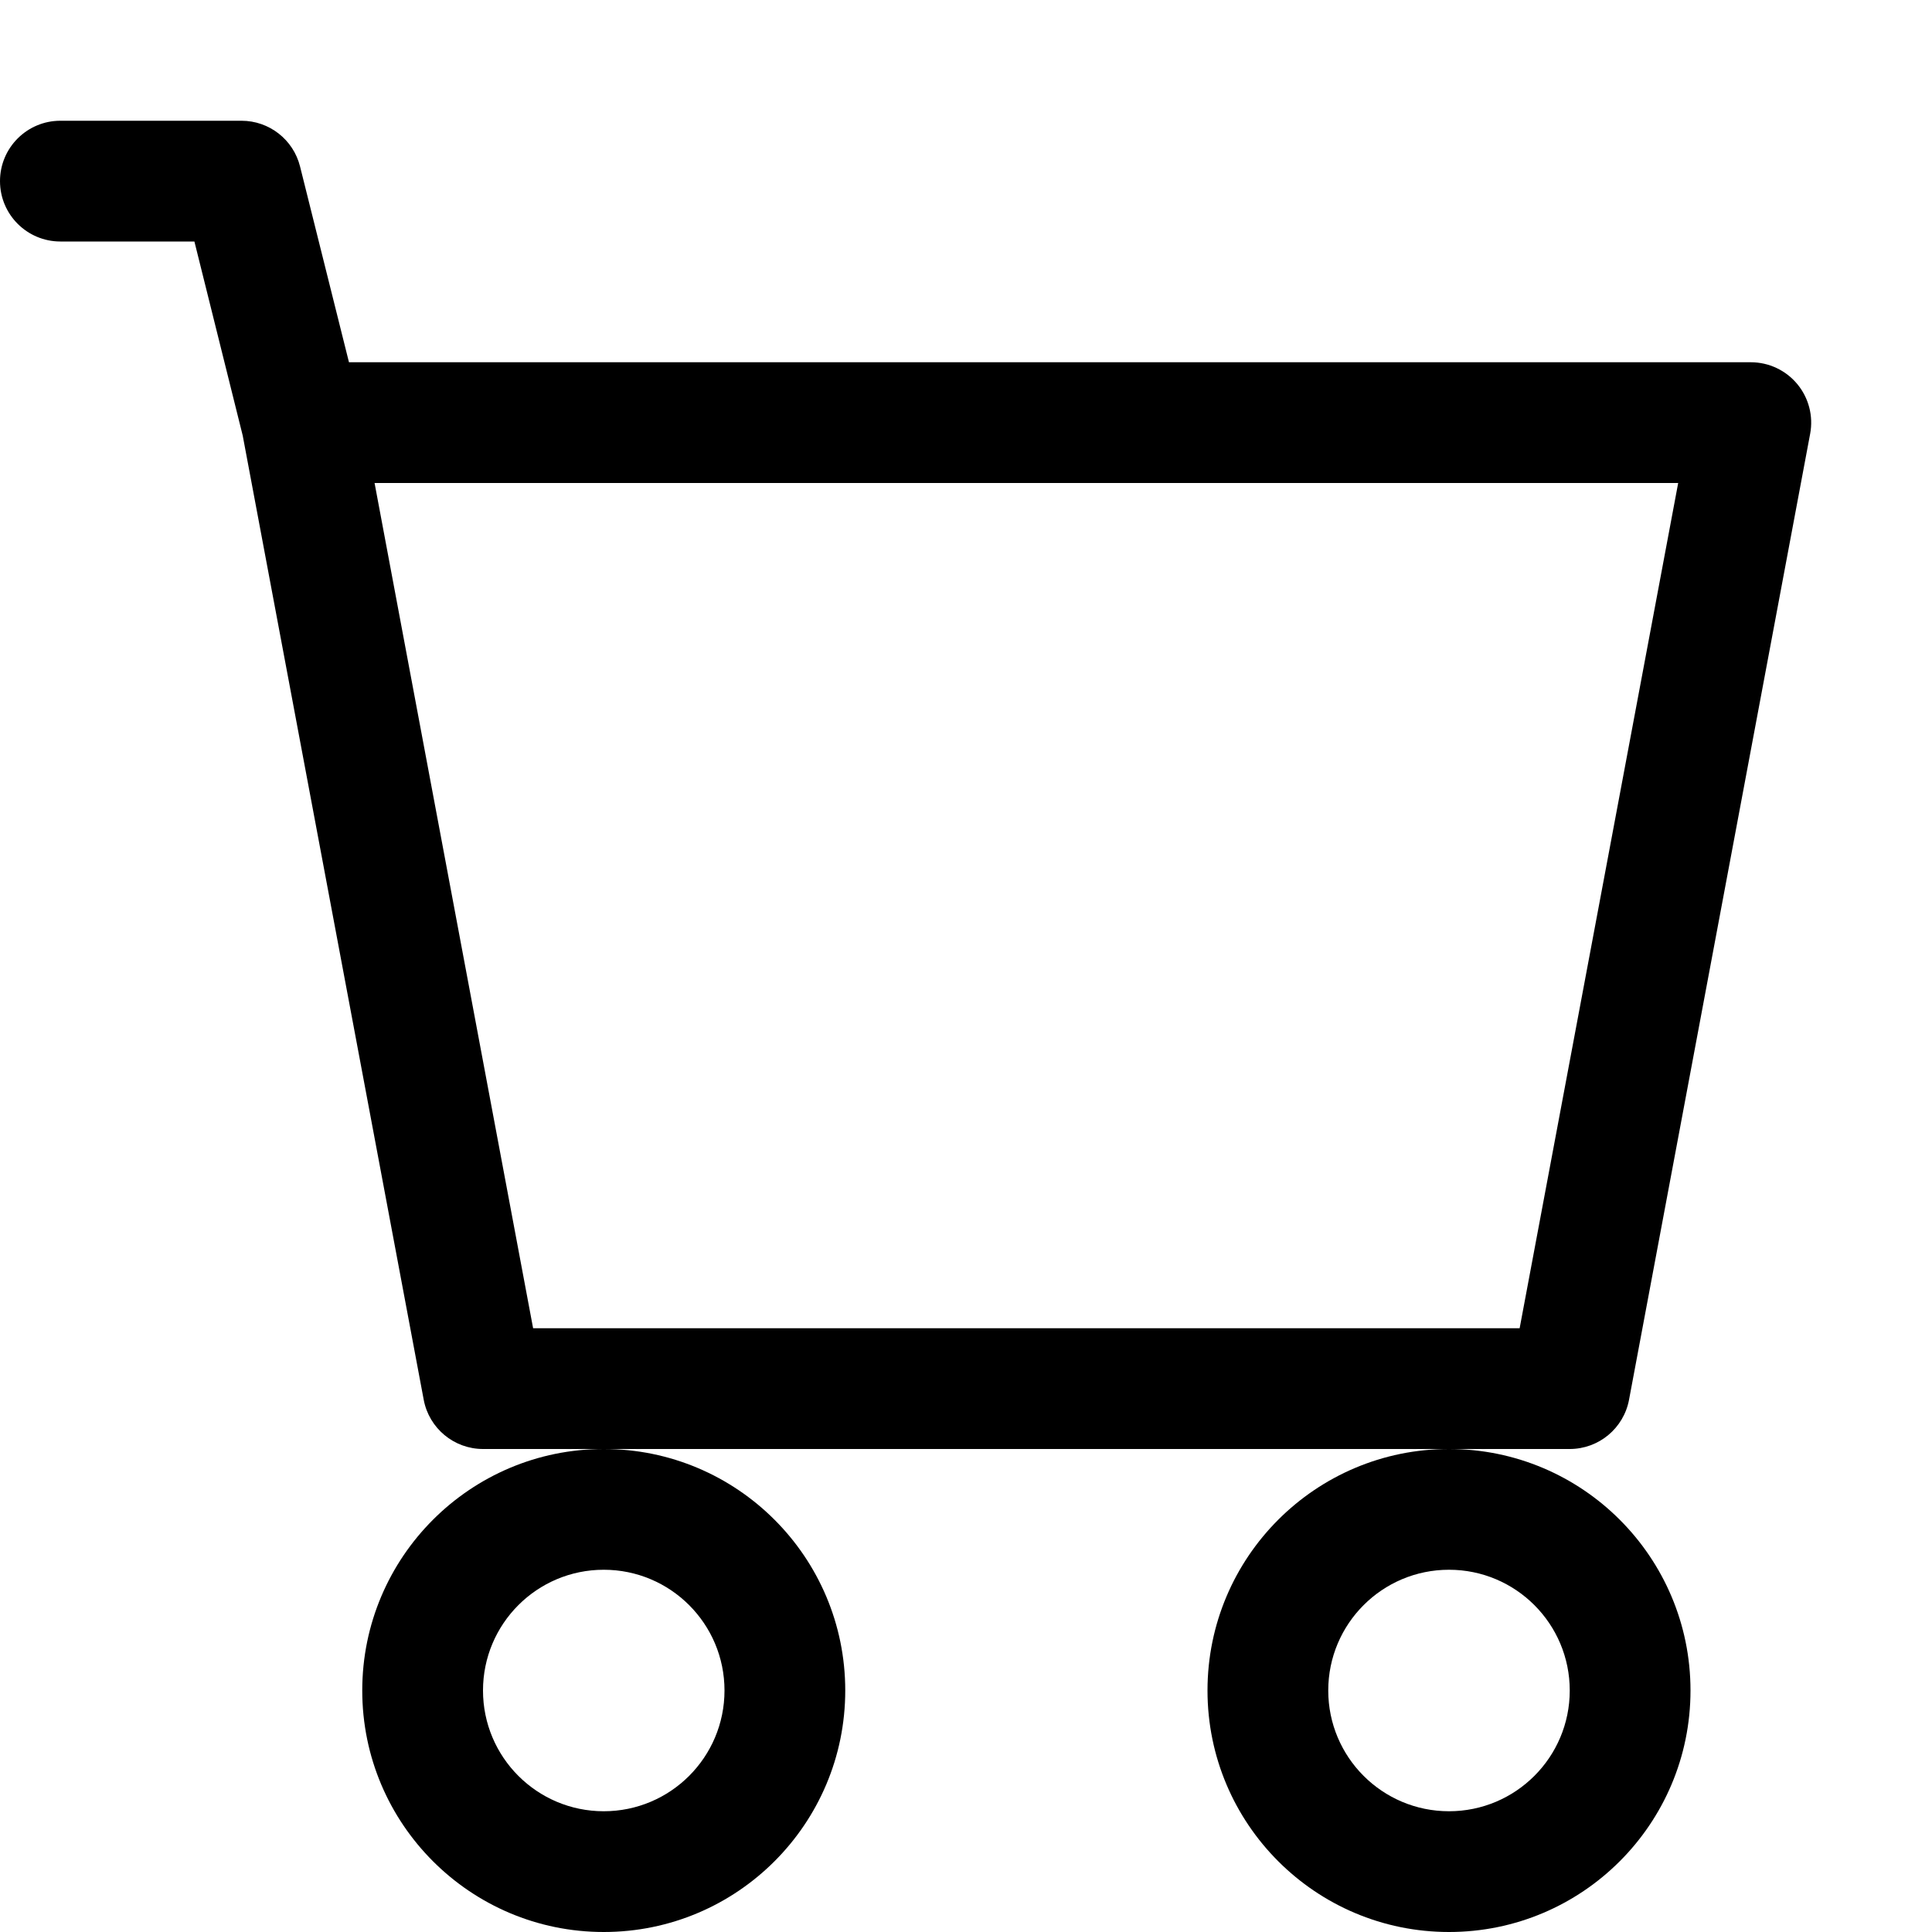
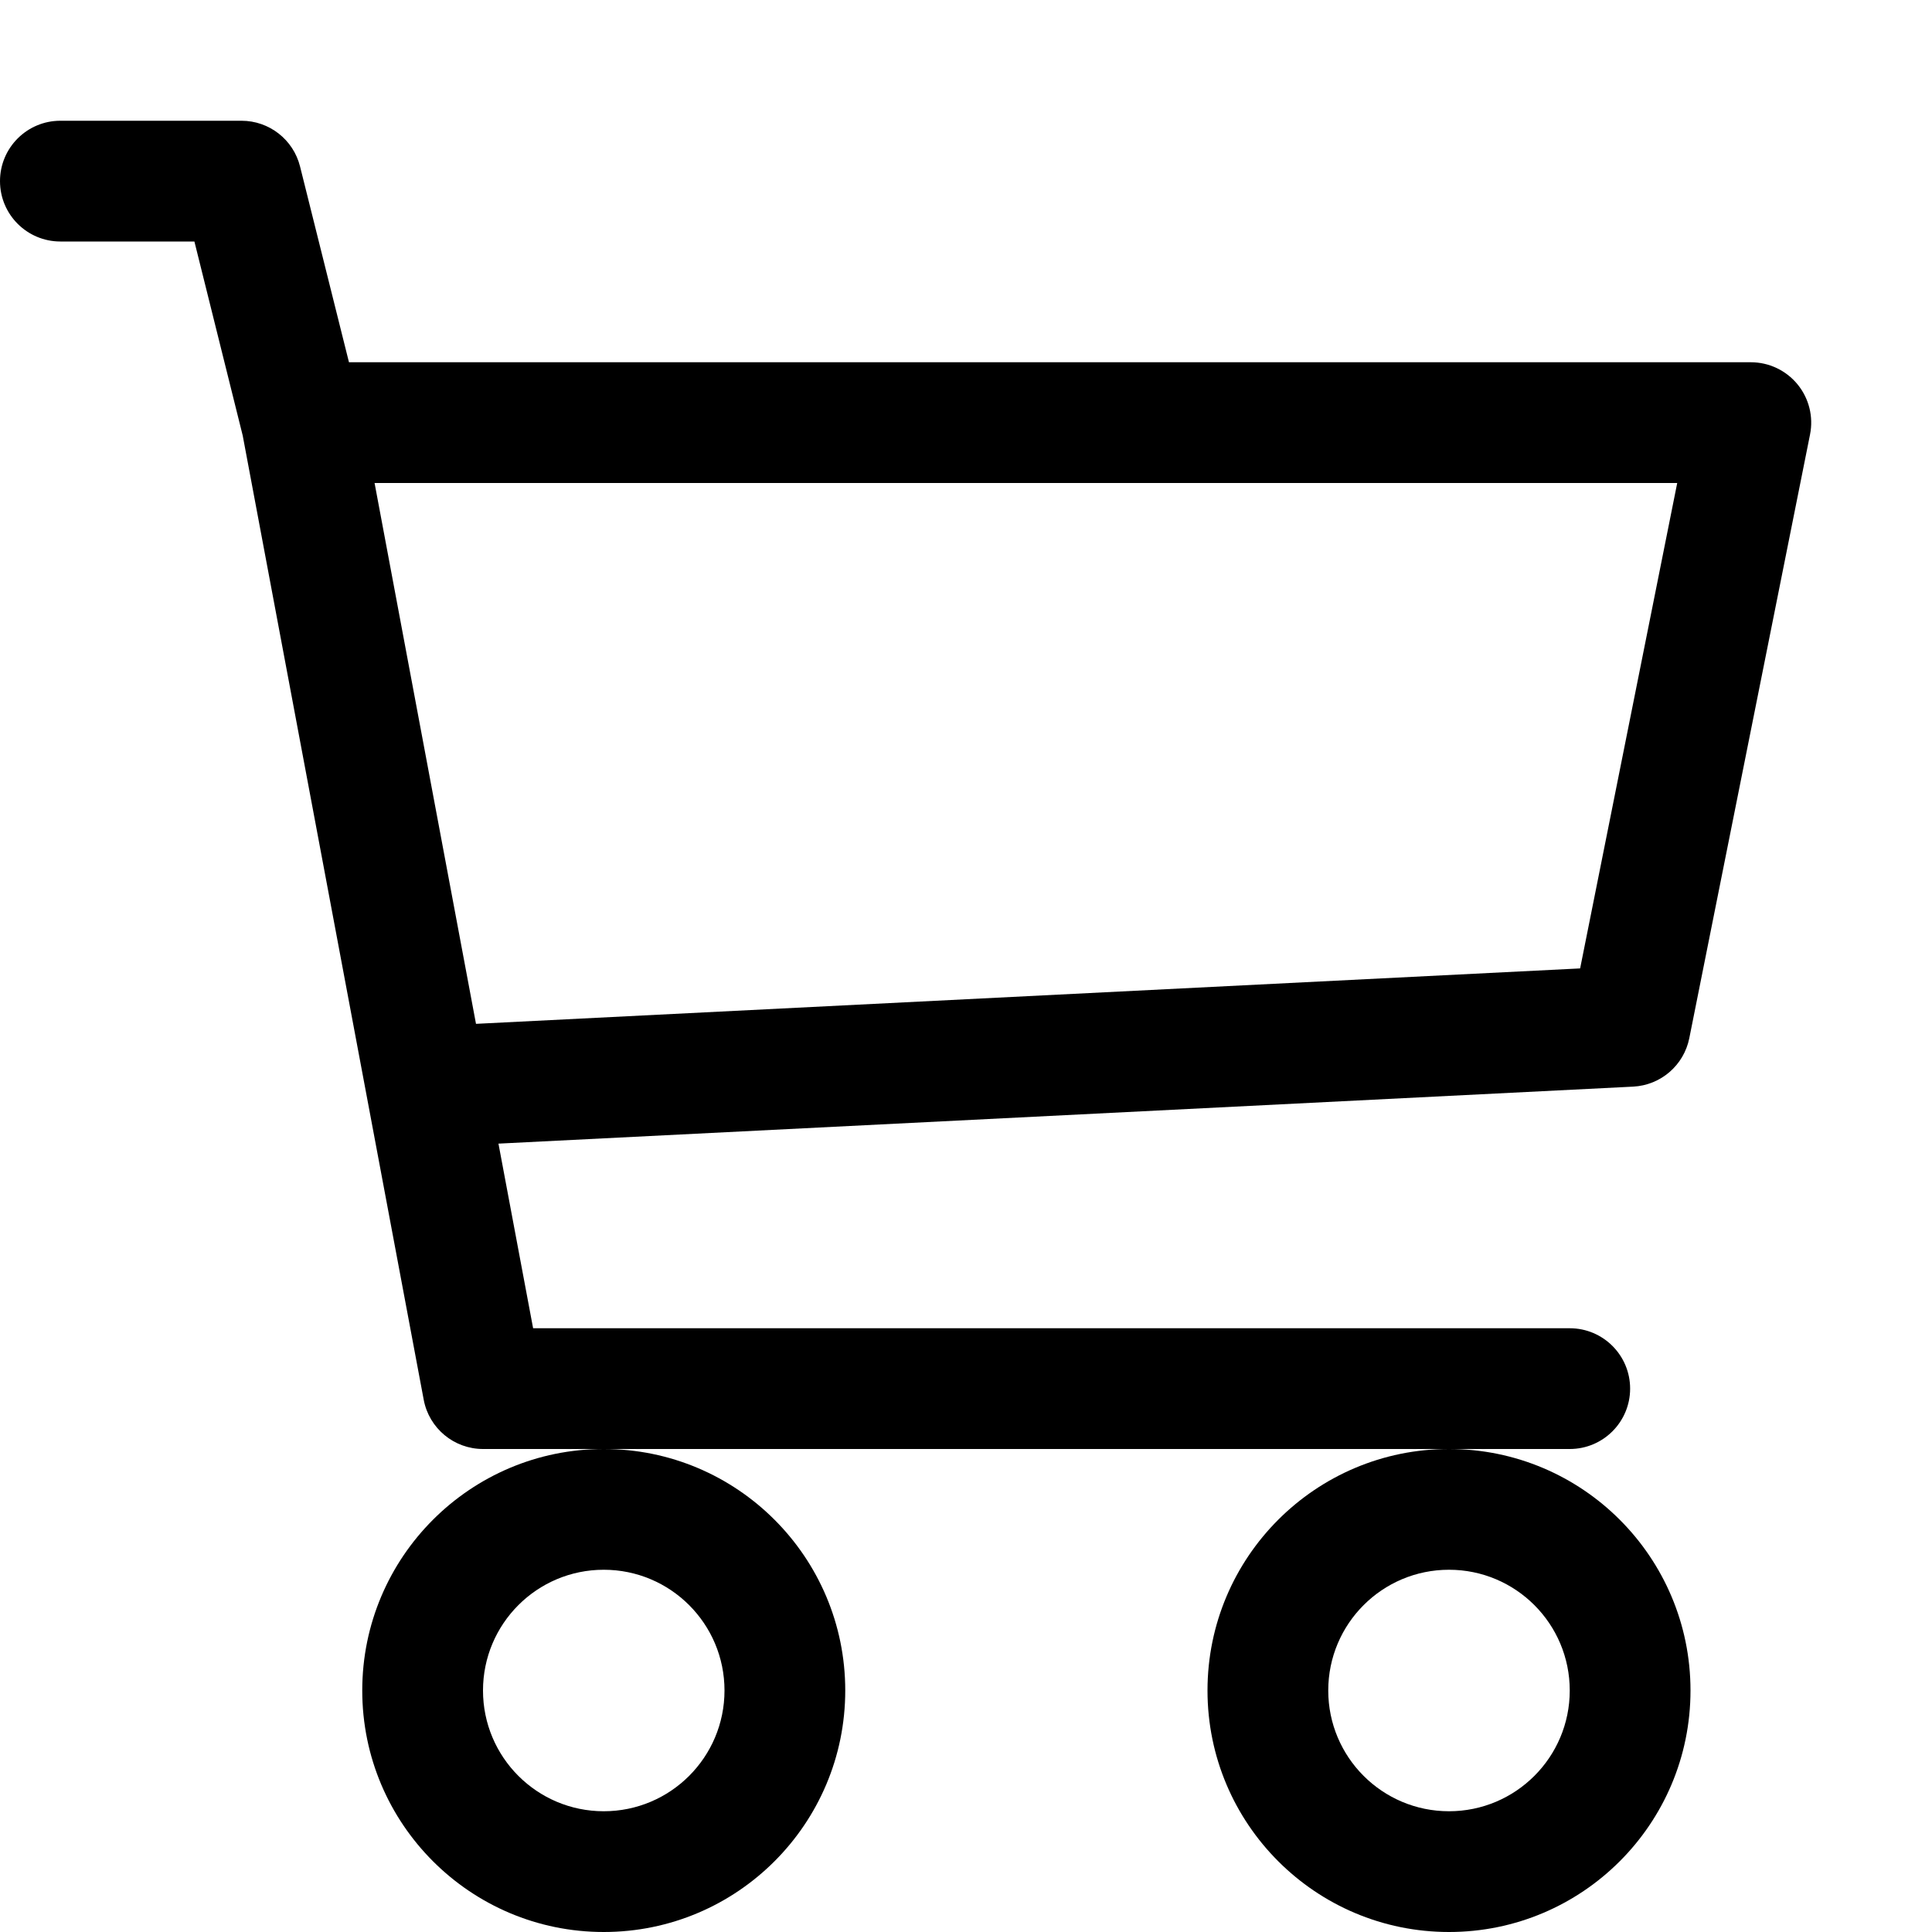
- <svg xmlns="http://www.w3.org/2000/svg" width="16" height="16" fill="currentColor" class="bi bi-cart" viewBox="0 0 16 16">
-   <path d="M0 1.5A.5.5 0 0 1 .5 1H2a.5.5 0 0 1 .485.379L2.89 3H14.5a.5.5 0 0 1 .491.592l-1.5 8A.5.5 0 0 1 13 12H4a.5.5 0 0 1-.491-.408L2.01 3.607 1.61 2H.5a.5.5 0 0 1-.5-.5M3.102 4l1.313 7h8.17l1.313-7zM5 12a2 2 0 1 0 0 4 2 2 0 0 0 0-4m7 0a2 2 0 1 0 0 4 2 2 0 0 0 0-4m-7 1a1 1 0 1 1 0 2 1 1 0 0 1 0-2m7 0a1 1 0 1 1 0 2 1 1 0 0 1 0-2" />
+ <svg xmlns="http://www.w3.org/2000/svg" width="16" height="16" fill="currentColor" class="bi bi-cart3" viewBox="0 0 16 16">
+   <path d="M0 1.5A.5.5 0 0 1 .5 1H2a.5.5 0 0 1 .485.379L2.89 3H14.5a.5.5 0 0 1 .49.598l-1 5a.5.5 0 0 1-.465.401l-9.397.472L4.415 11H13a.5.5 0 0 1 0 1H4a.5.5 0 0 1-.491-.408L2.01 3.607 1.61 2H.5a.5.5 0 0 1-.5-.5M3.102 4l.84 4.479 9.144-.459L13.89 4zM5 12a2 2 0 1 0 0 4 2 2 0 0 0 0-4m7 0a2 2 0 1 0 0 4 2 2 0 0 0 0-4m-7 1a1 1 0 1 1 0 2 1 1 0 0 1 0-2m7 0a1 1 0 1 1 0 2 1 1 0 0 1 0-2" />
</svg>
